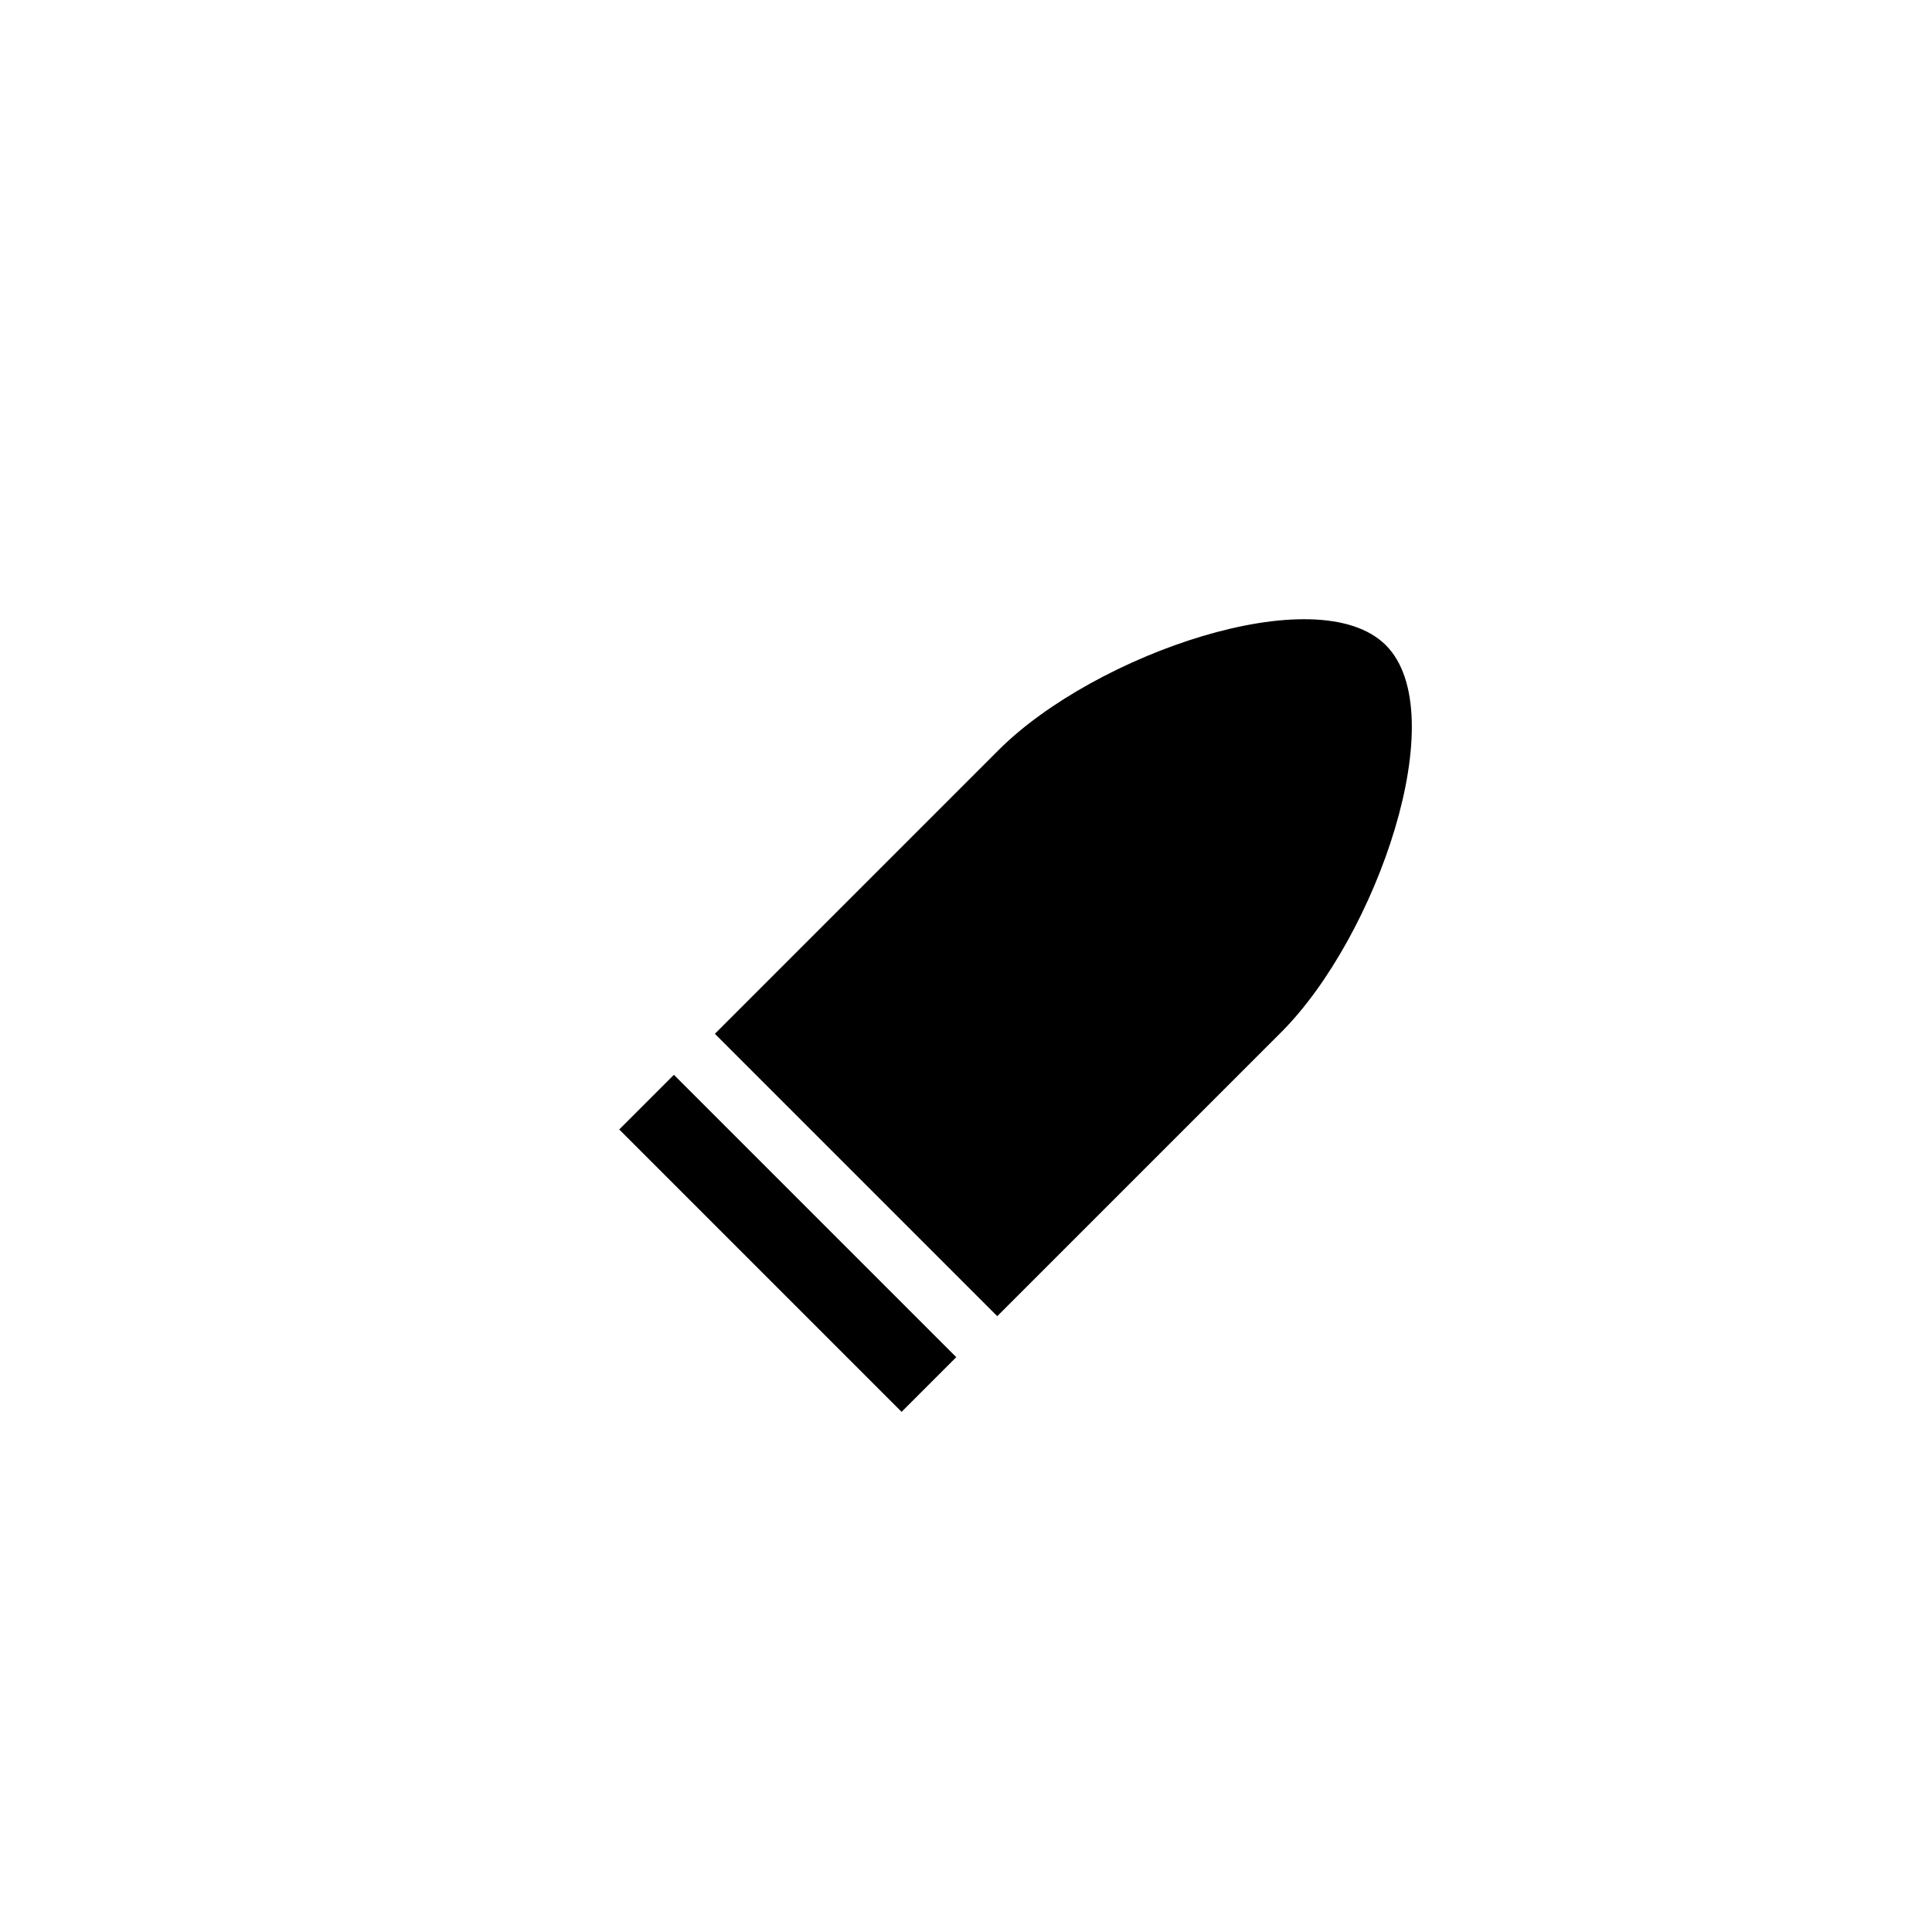
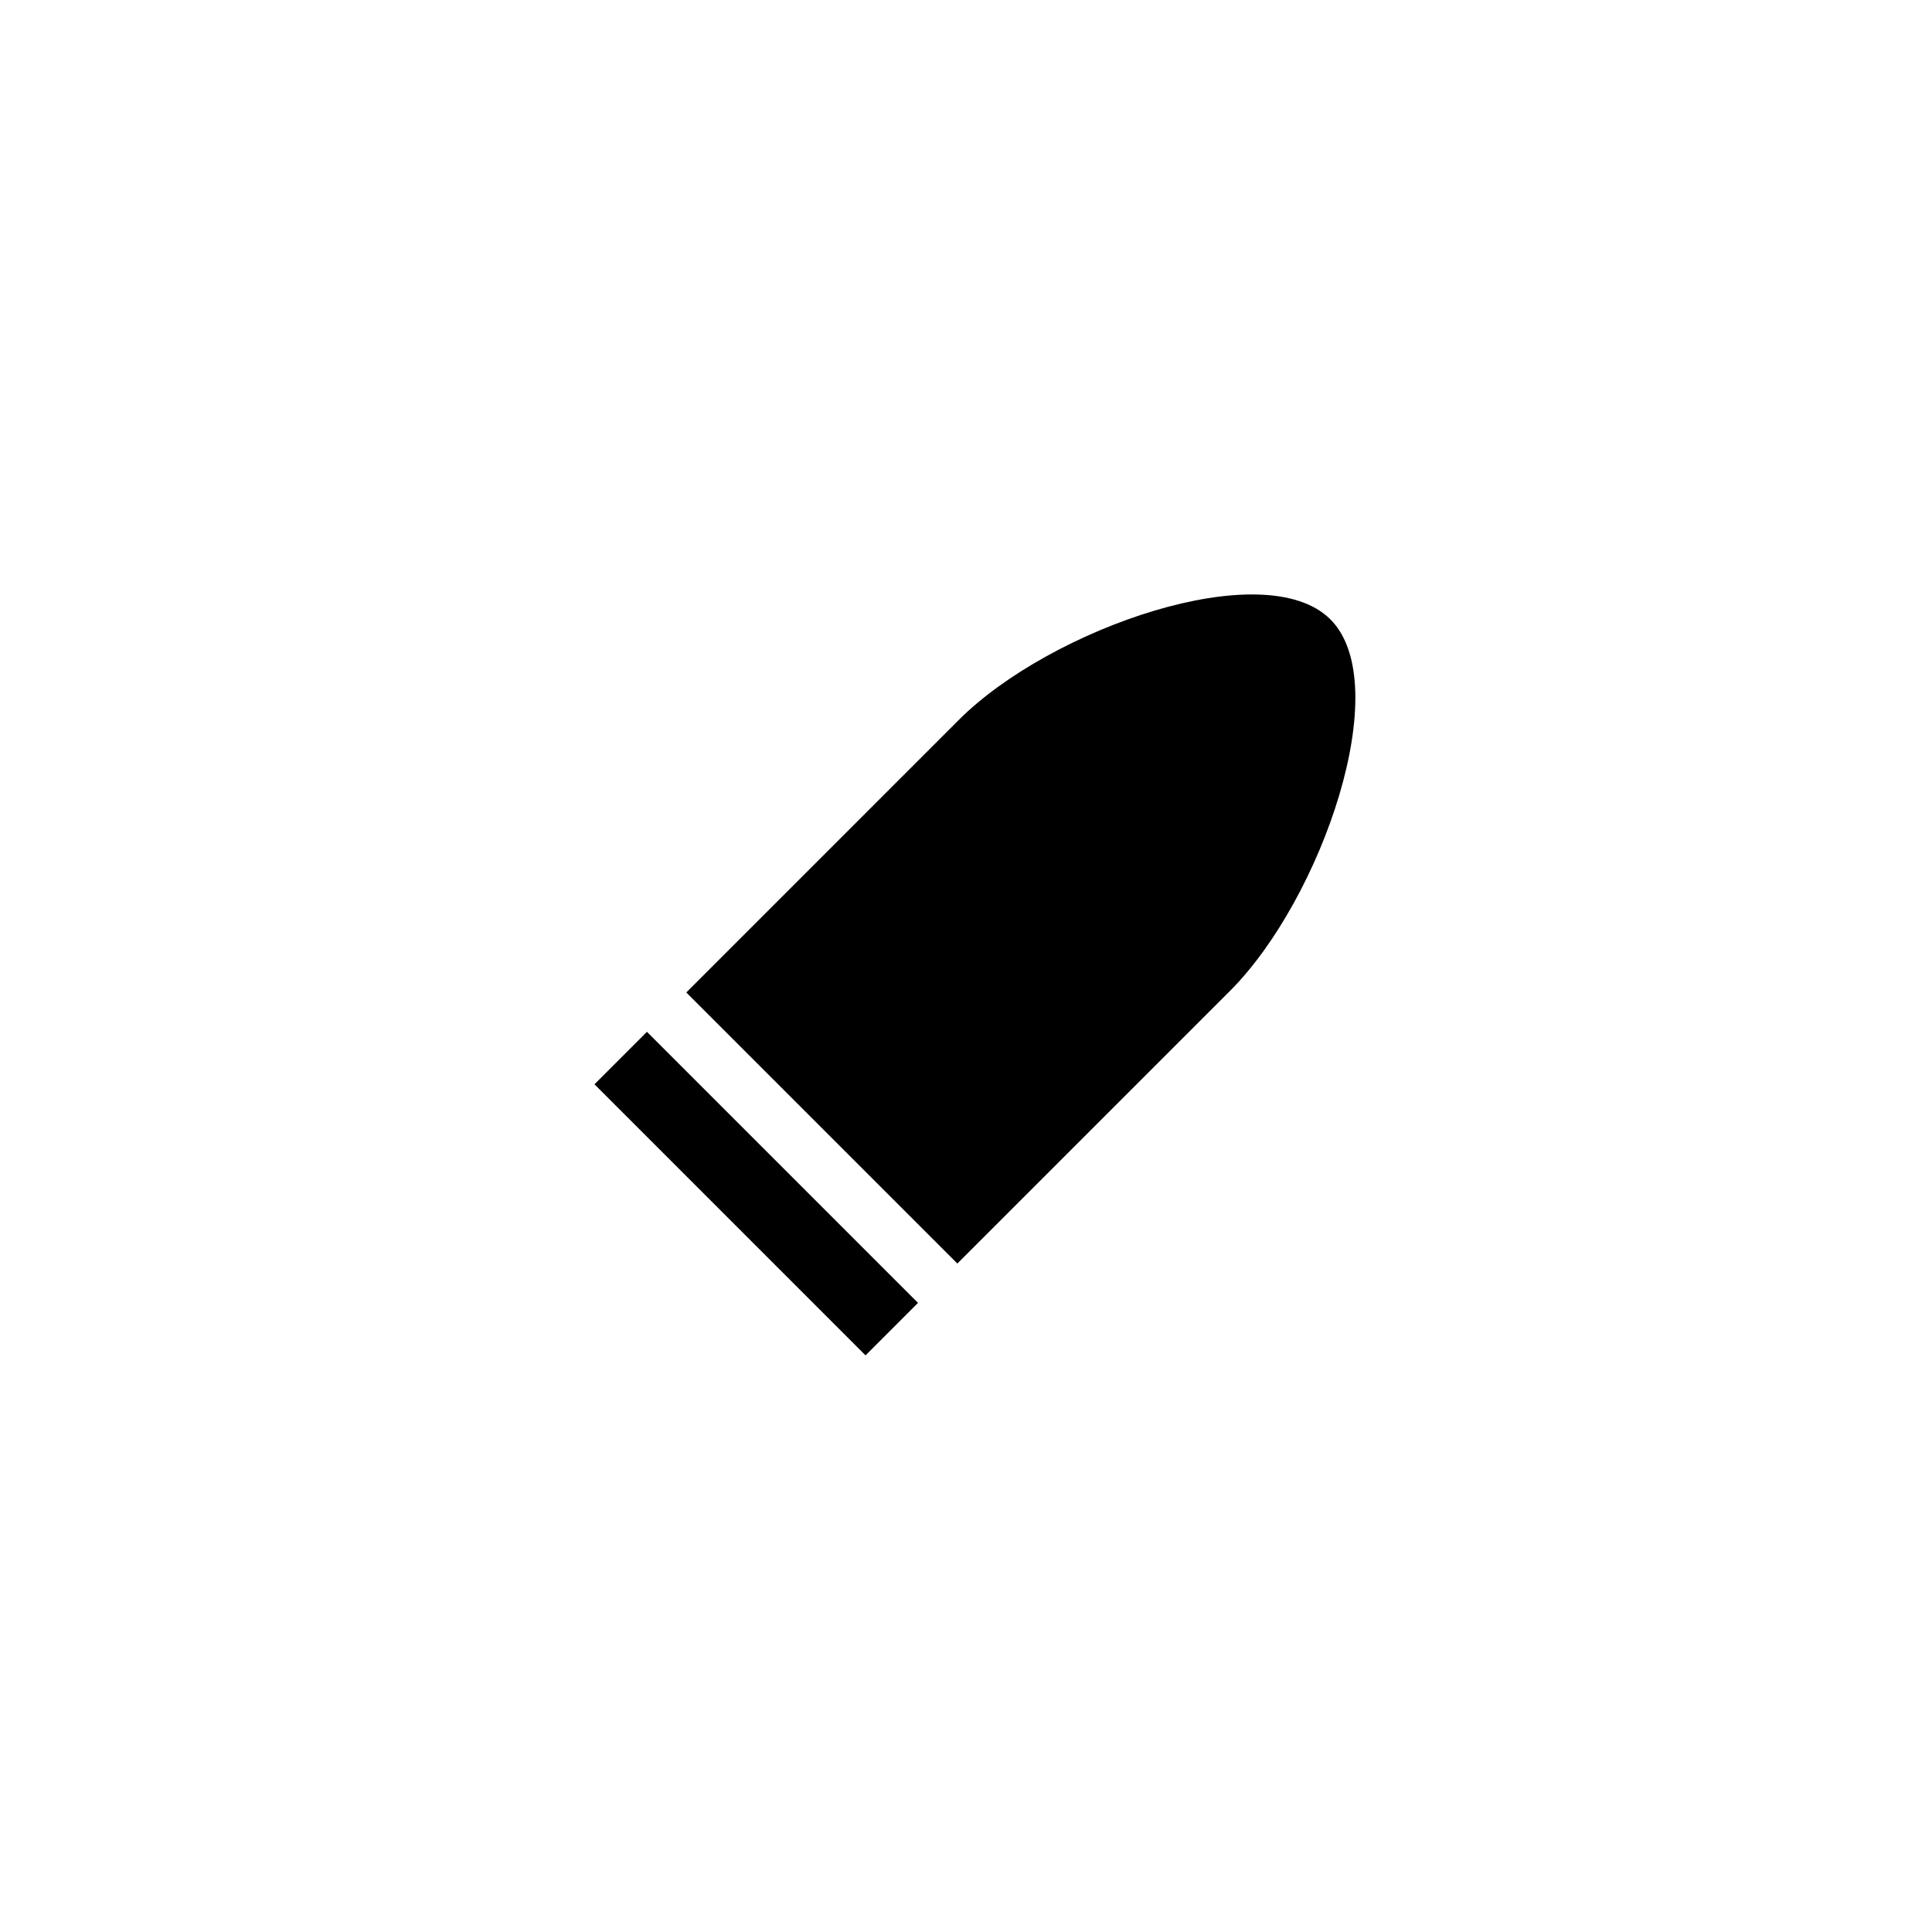
- <svg xmlns="http://www.w3.org/2000/svg" version="1.1" id="_x32_" width="100%;" height="100%;" viewBox="-400 -400 1248 1248" xml:space="preserve">
+ <svg xmlns="http://www.w3.org/2000/svg" version="1.1" id="_x32_" width="100%;" height="100%;" viewBox="-400 -400 1300 1300" xml:space="preserve">
  <style type="text/css">

	.st0{fill:#000000;margin:10%;}

</style>
  <g>
    <path class="st0" d="M495.212,16.785c-44.125-44.141-188.297,5.875-250.078,67.656S61.79,267.8,61.79,267.8l182.406,182.407   c0,0,121.563-121.579,183.359-183.36C489.321,205.082,539.337,60.91,495.212,16.785z" />
    <polygon class="st0" points="0.009,329.597 182.399,512.004 217.712,476.691 35.306,294.285  " />
  </g>
</svg>
